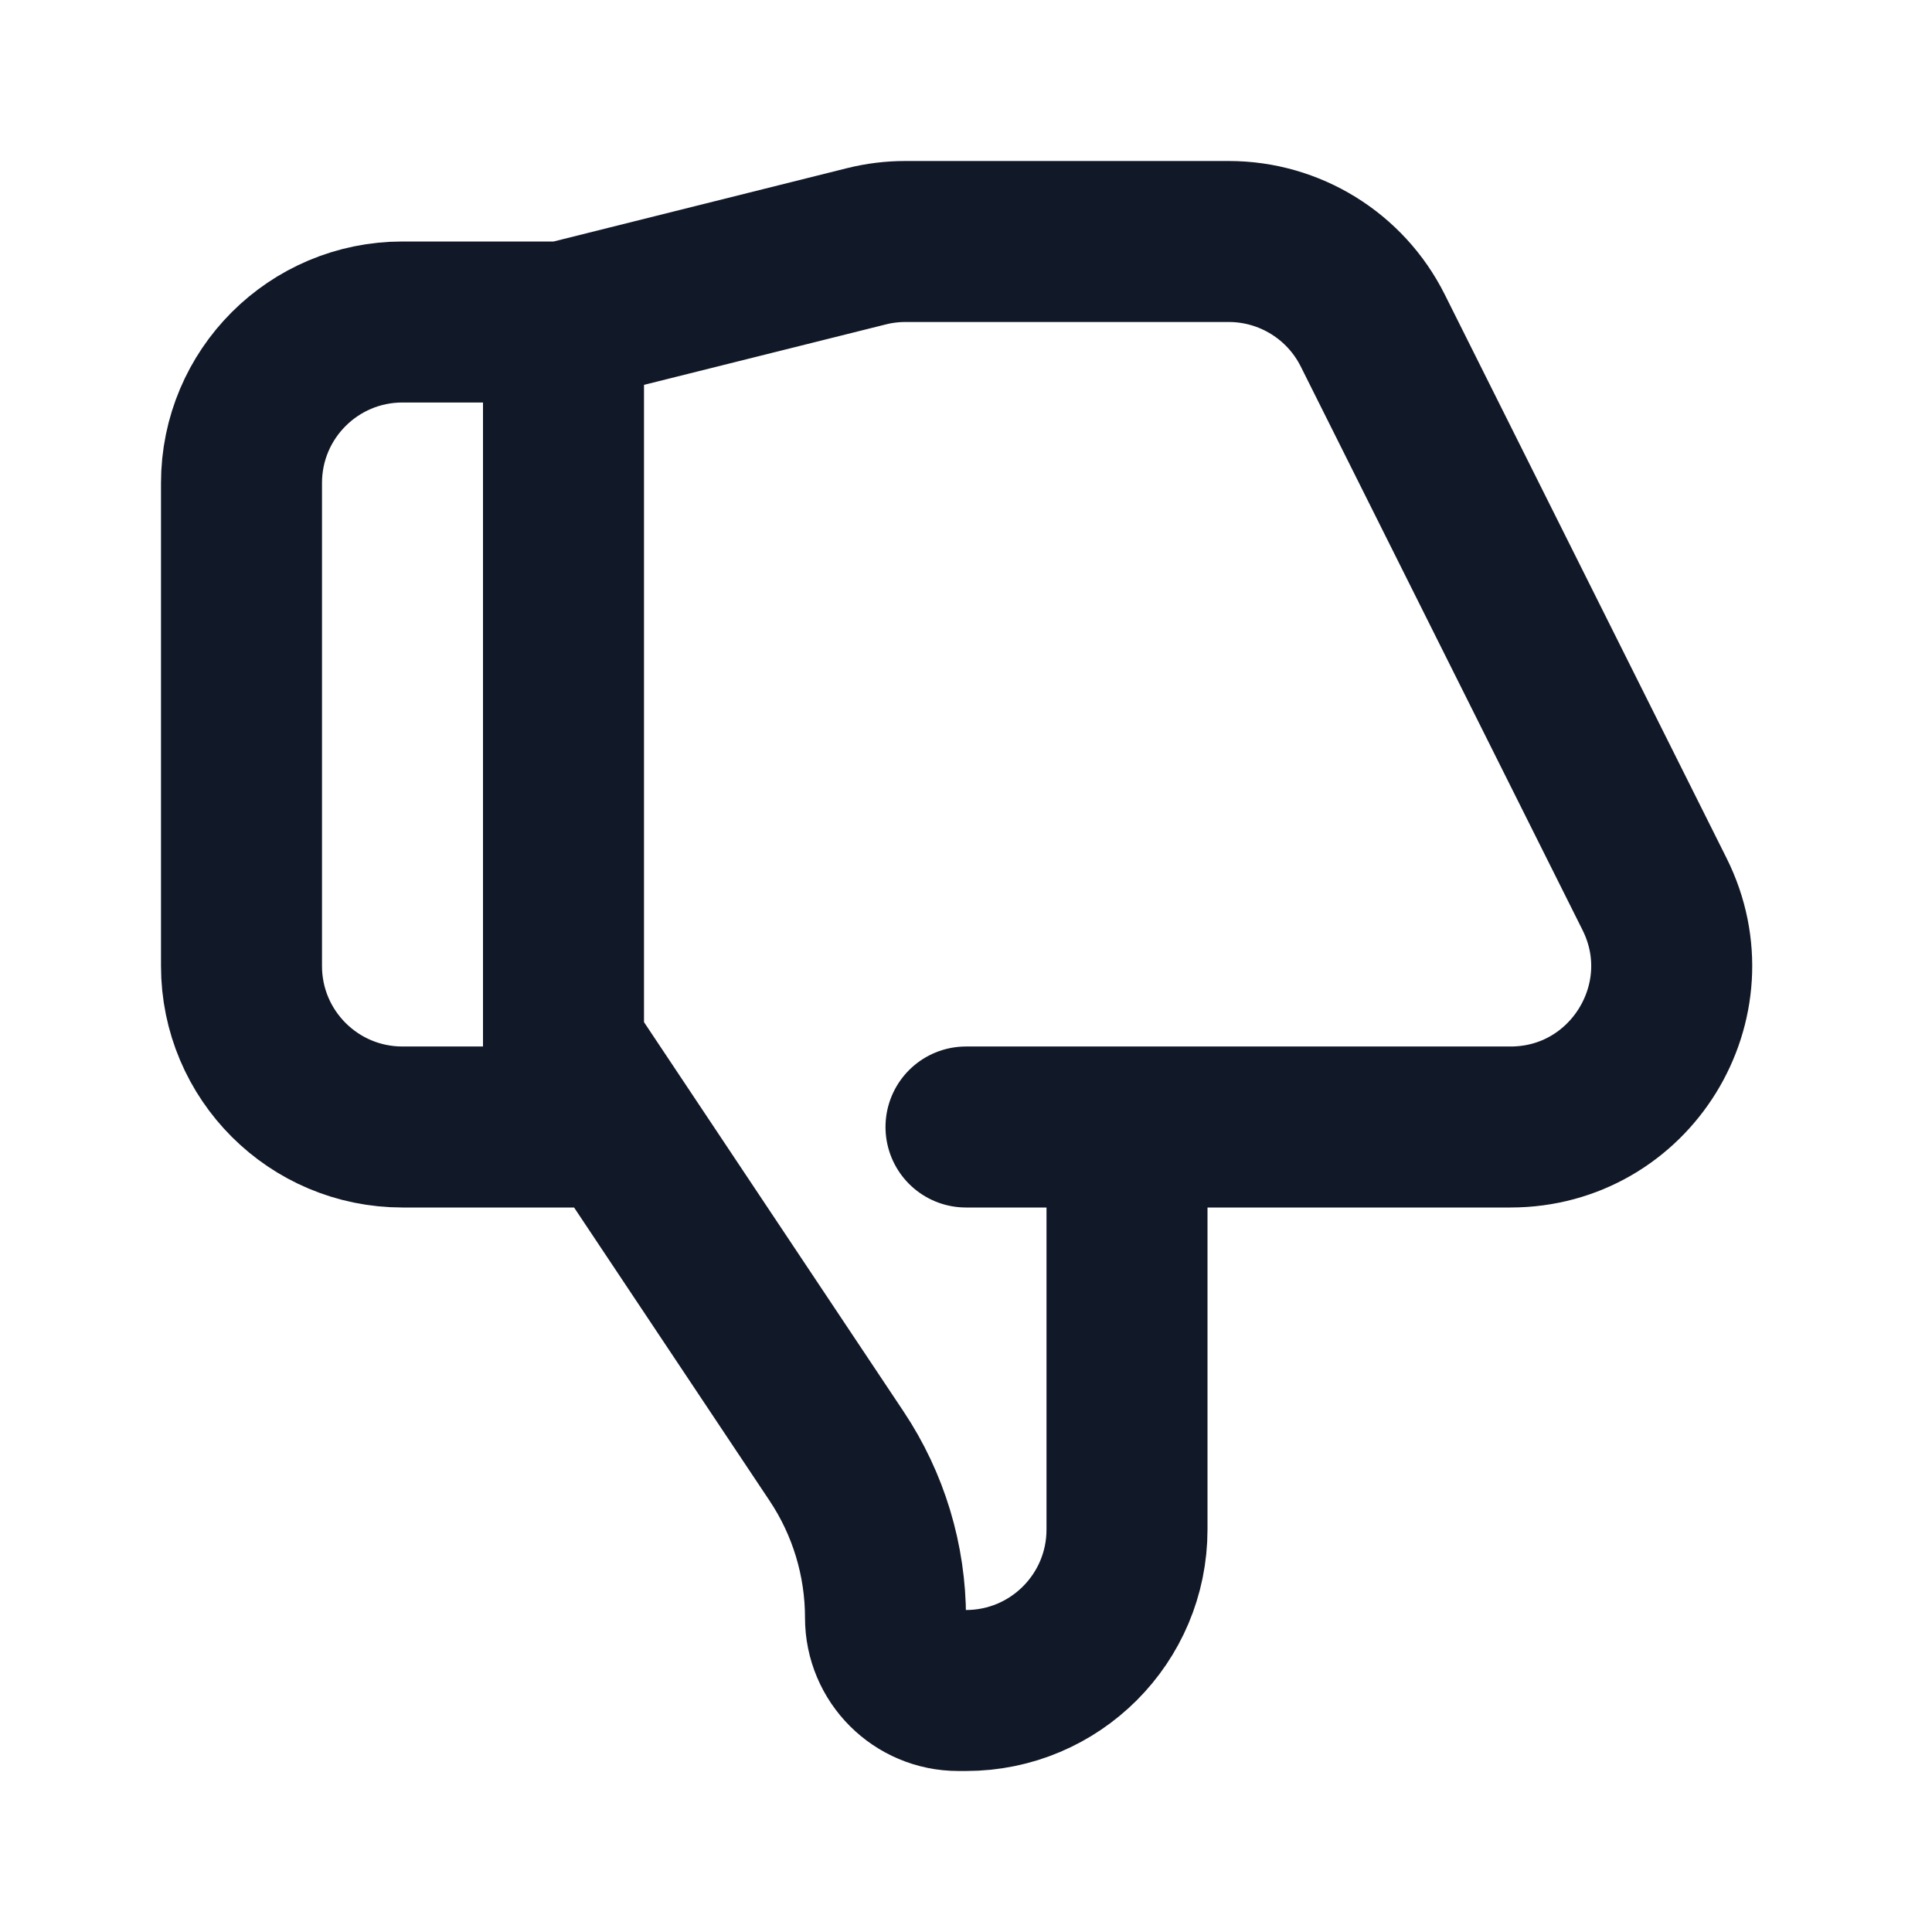
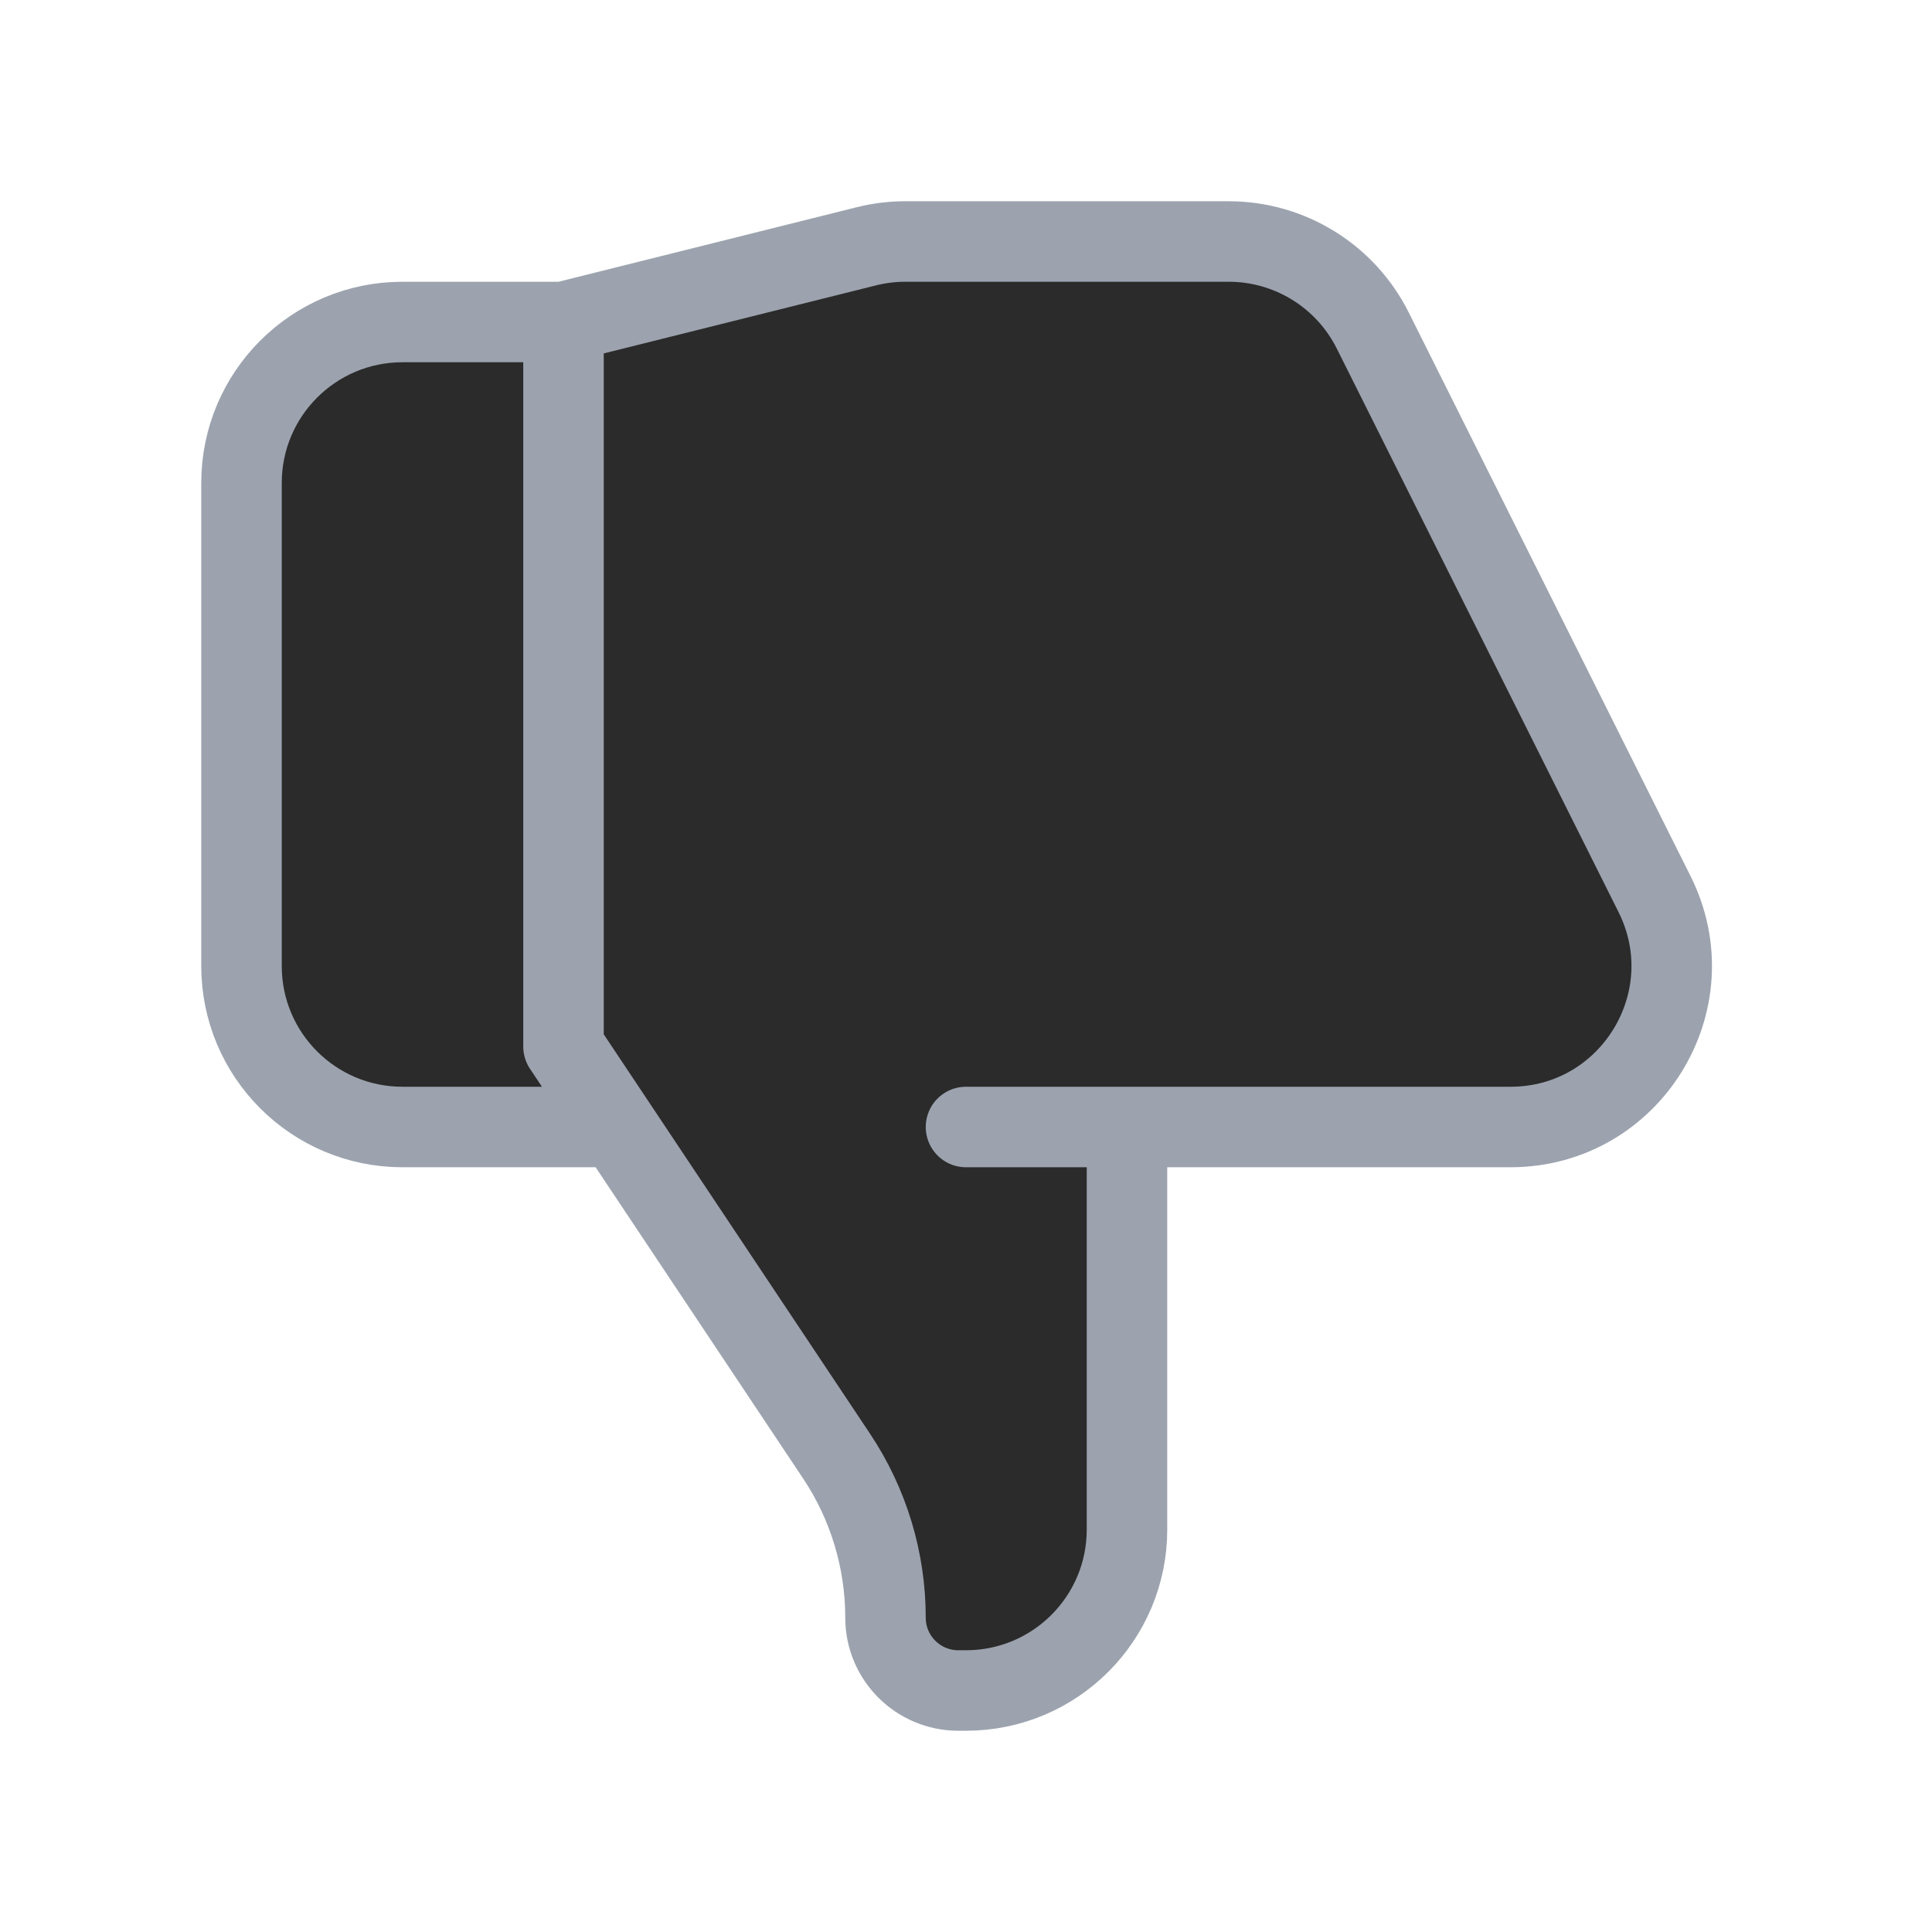
- <svg xmlns="http://www.w3.org/2000/svg" width="24" height="24" viewBox="0 0 24 24" fill="none">
-   <path d="M14 14H18.764C20.251 14 21.218 12.435 20.553 11.106L17.053 4.106C16.714 3.428 16.021 3 15.264 3H11.246C11.083 3 10.92 3.02 10.761 3.06L7 4M14 14V19C14 20.105 13.105 21 12 21H11.905C11.405 21 11 20.595 11 20.096C11 19.381 10.789 18.683 10.392 18.088L7 13V4M14 14H12M7 4H5C3.895 4 3 4.895 3 6V12C3 13.105 3.895 14 5 14H7.5" stroke="#111827" stroke-width="2" stroke-linecap="round" stroke-linejoin="round" />
+ <svg xmlns="http://www.w3.org/2000/svg" width="24" height="24" viewBox="0 0 24 24" fill="#2b2b2b">
+   <path d="M14 14H18.764C20.251 14 21.218 12.435 20.553 11.106L17.053 4.106C16.714 3.428 16.021 3 15.264 3H11.246C11.083 3 10.92 3.02 10.761 3.06L7 4M14 14V19C14 20.105 13.105 21 12 21H11.905C11.405 21 11 20.595 11 20.096C11 19.381 10.789 18.683 10.392 18.088L7 13V4M14 14H12M7 4H5C3.895 4 3 4.895 3 6V12C3 13.105 3.895 14 5 14H7.5" stroke="#9ca3af" stroke-width="1" stroke-linecap="round" stroke-linejoin="round" />
</svg>
